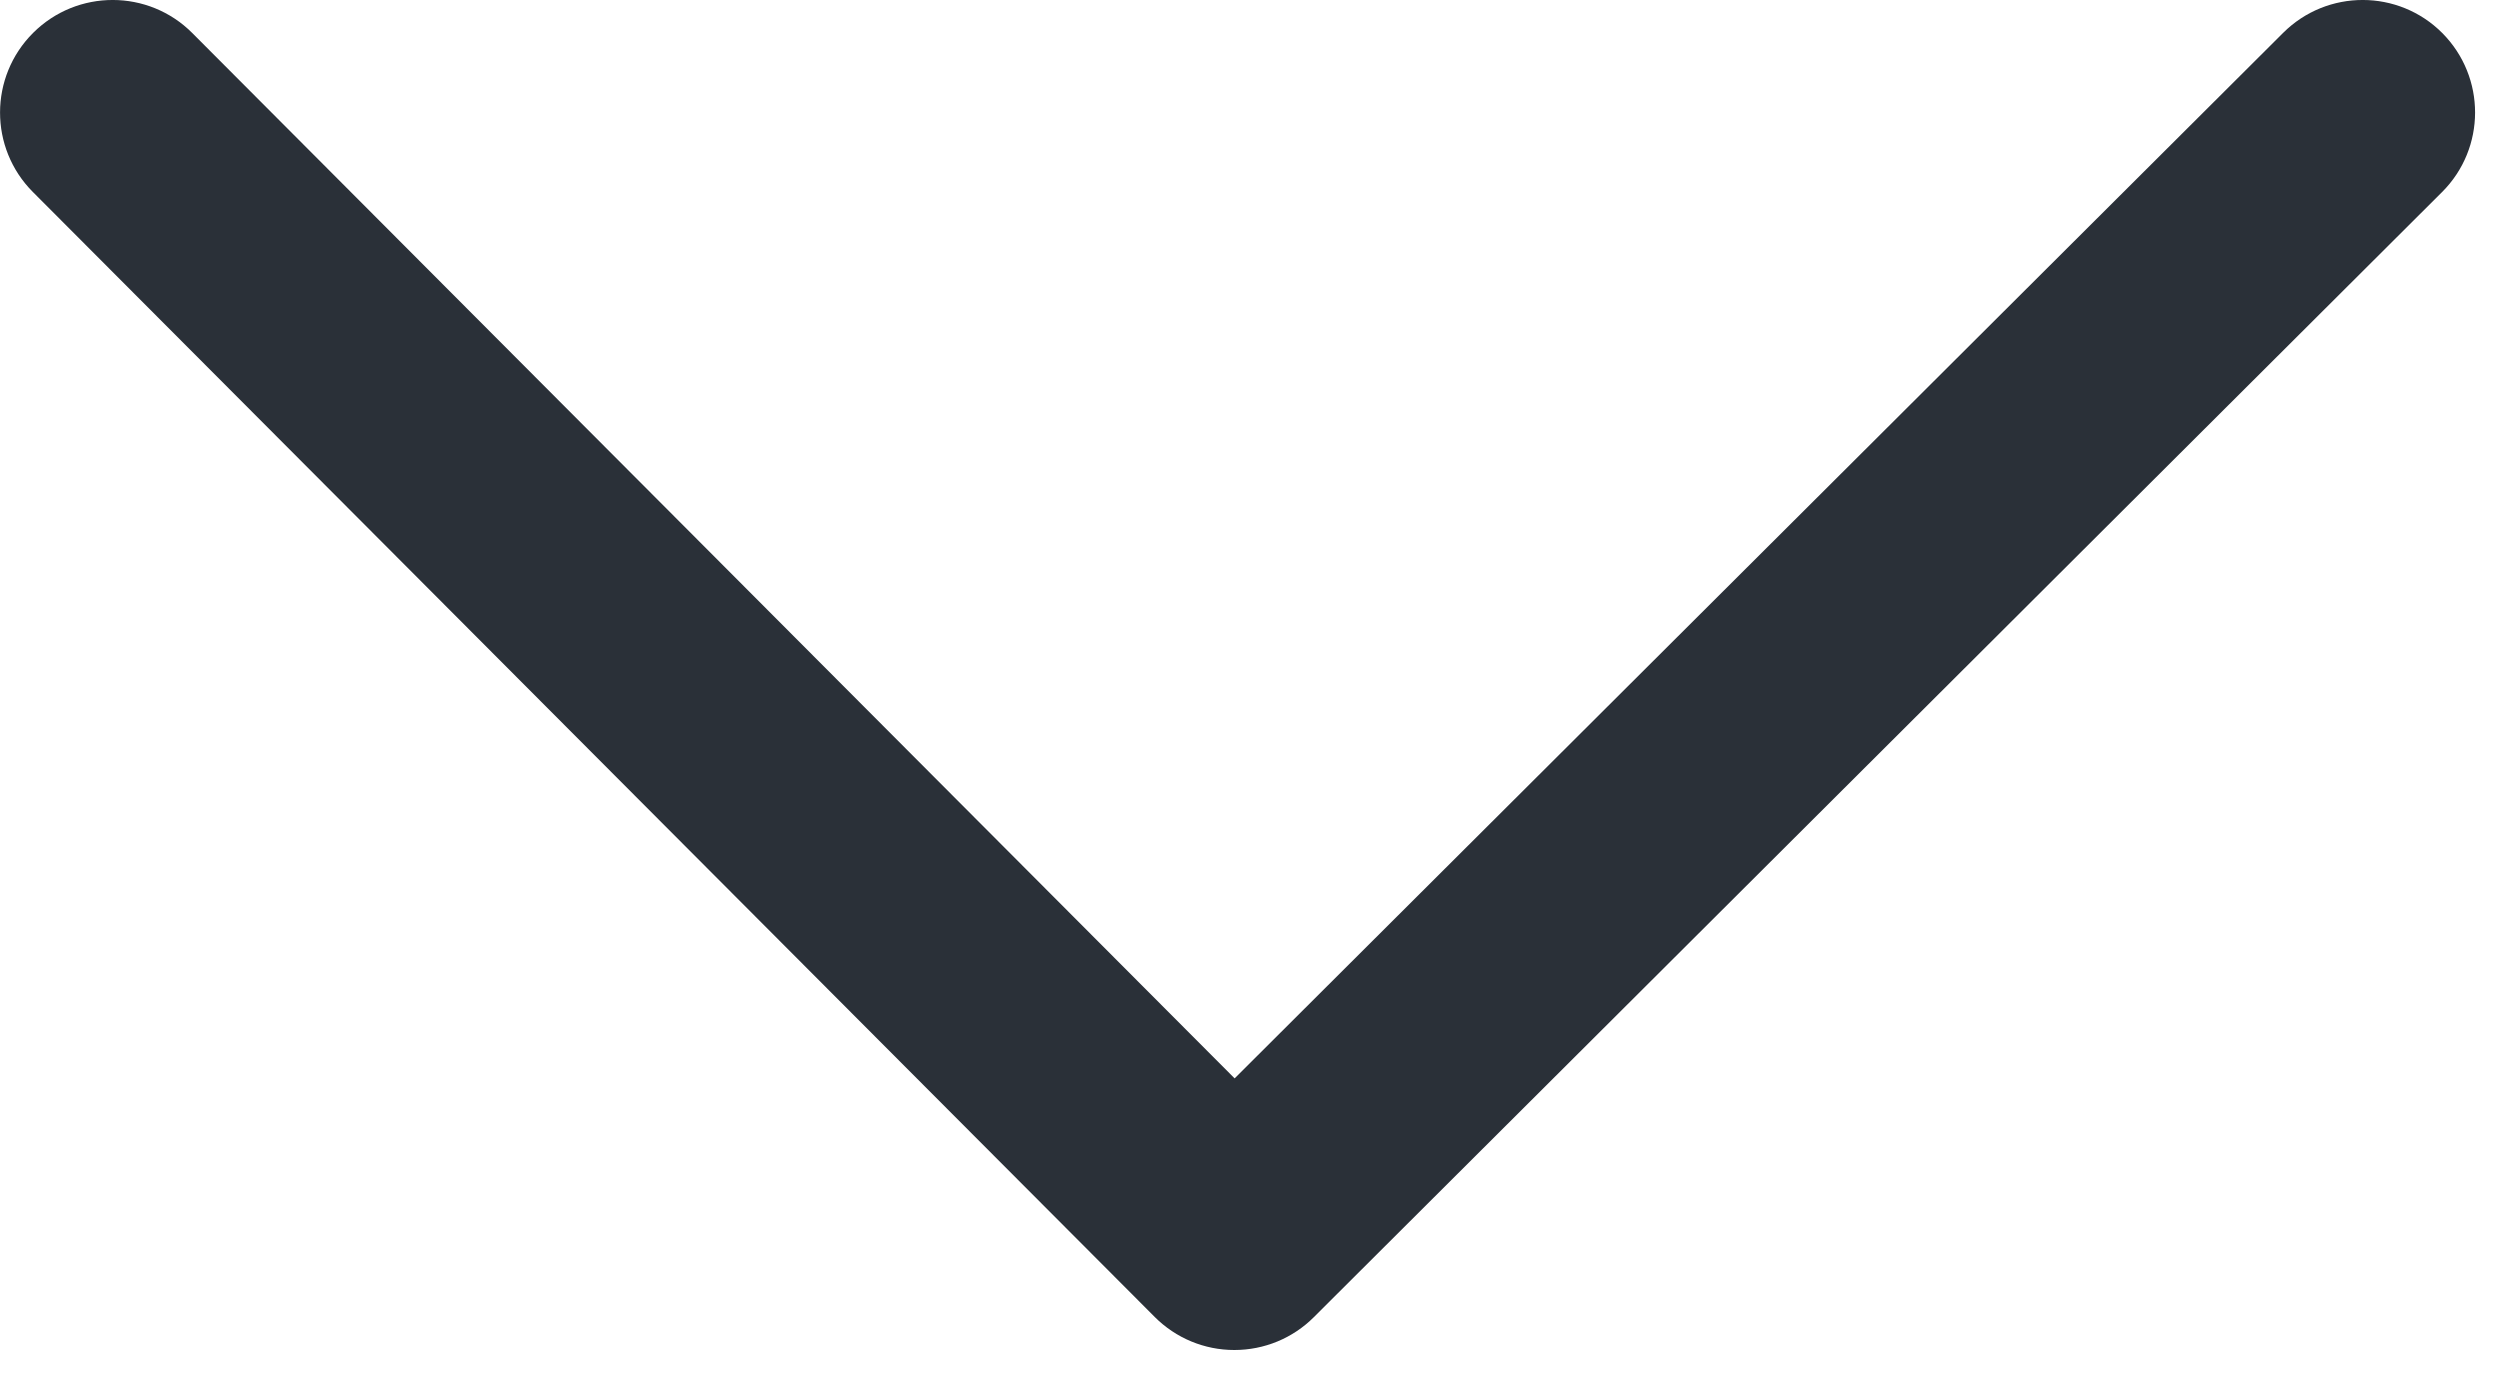
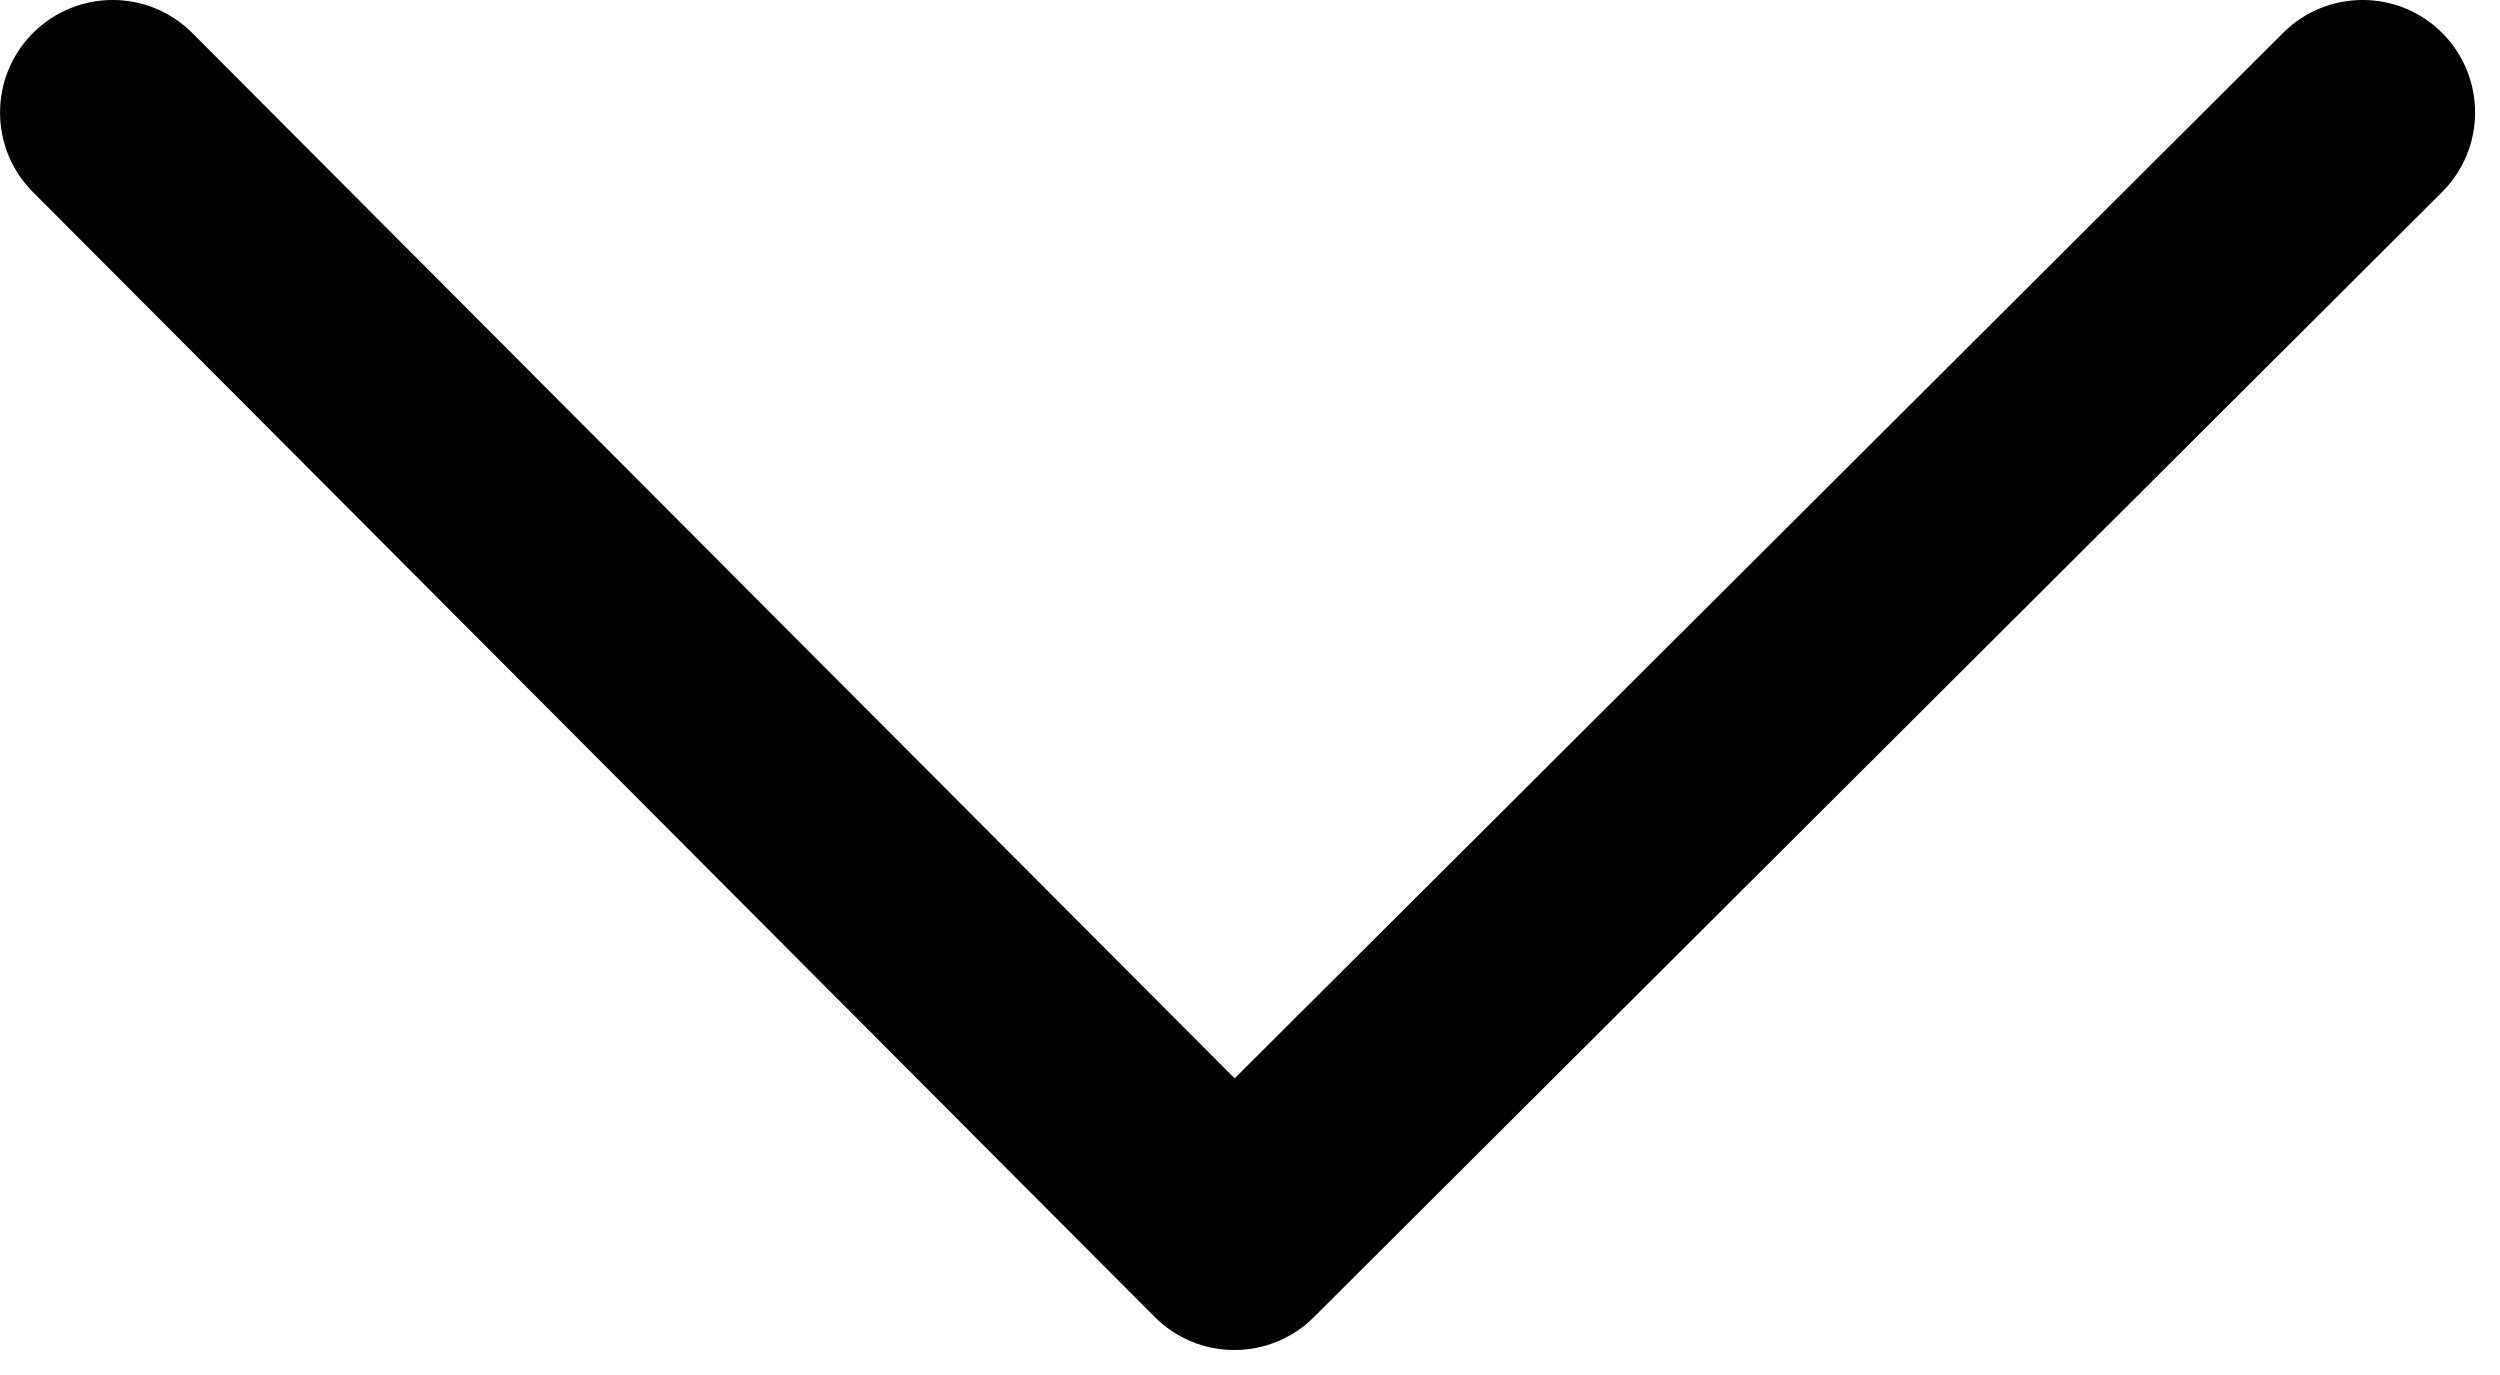
<svg xmlns="http://www.w3.org/2000/svg" width="20" height="11" viewBox="0 0 20 11" fill="none">
-   <path fill-rule="evenodd" clip-rule="evenodd" d="M18.265 0.263L9.877 8.627L1.538 0.264C1.188 -0.087 0.618 -0.089 0.265 0.263C-0.087 0.614 -0.088 1.184 0.263 1.536L9.238 10.536C9.407 10.705 9.635 10.8 9.874 10.8H9.875C10.114 10.8 10.342 10.706 10.511 10.537L19.536 1.537C19.888 1.186 19.889 0.617 19.538 0.264C19.188 -0.087 18.618 -0.089 18.265 0.263Z" fill="#2A3038" />
+   <path fill-rule="evenodd" clip-rule="evenodd" d="M18.265 0.263L9.877 8.627L1.538 0.264C1.188 -0.087 0.618 -0.089 0.265 0.263C-0.087 0.614 -0.088 1.184 0.263 1.536L9.238 10.536C9.407 10.705 9.635 10.8 9.874 10.8H9.875C10.114 10.8 10.342 10.706 10.511 10.537L19.536 1.537C19.888 1.186 19.889 0.617 19.538 0.264C19.188 -0.087 18.618 -0.089 18.265 0.263Z" fill="currentColor" />
</svg>
